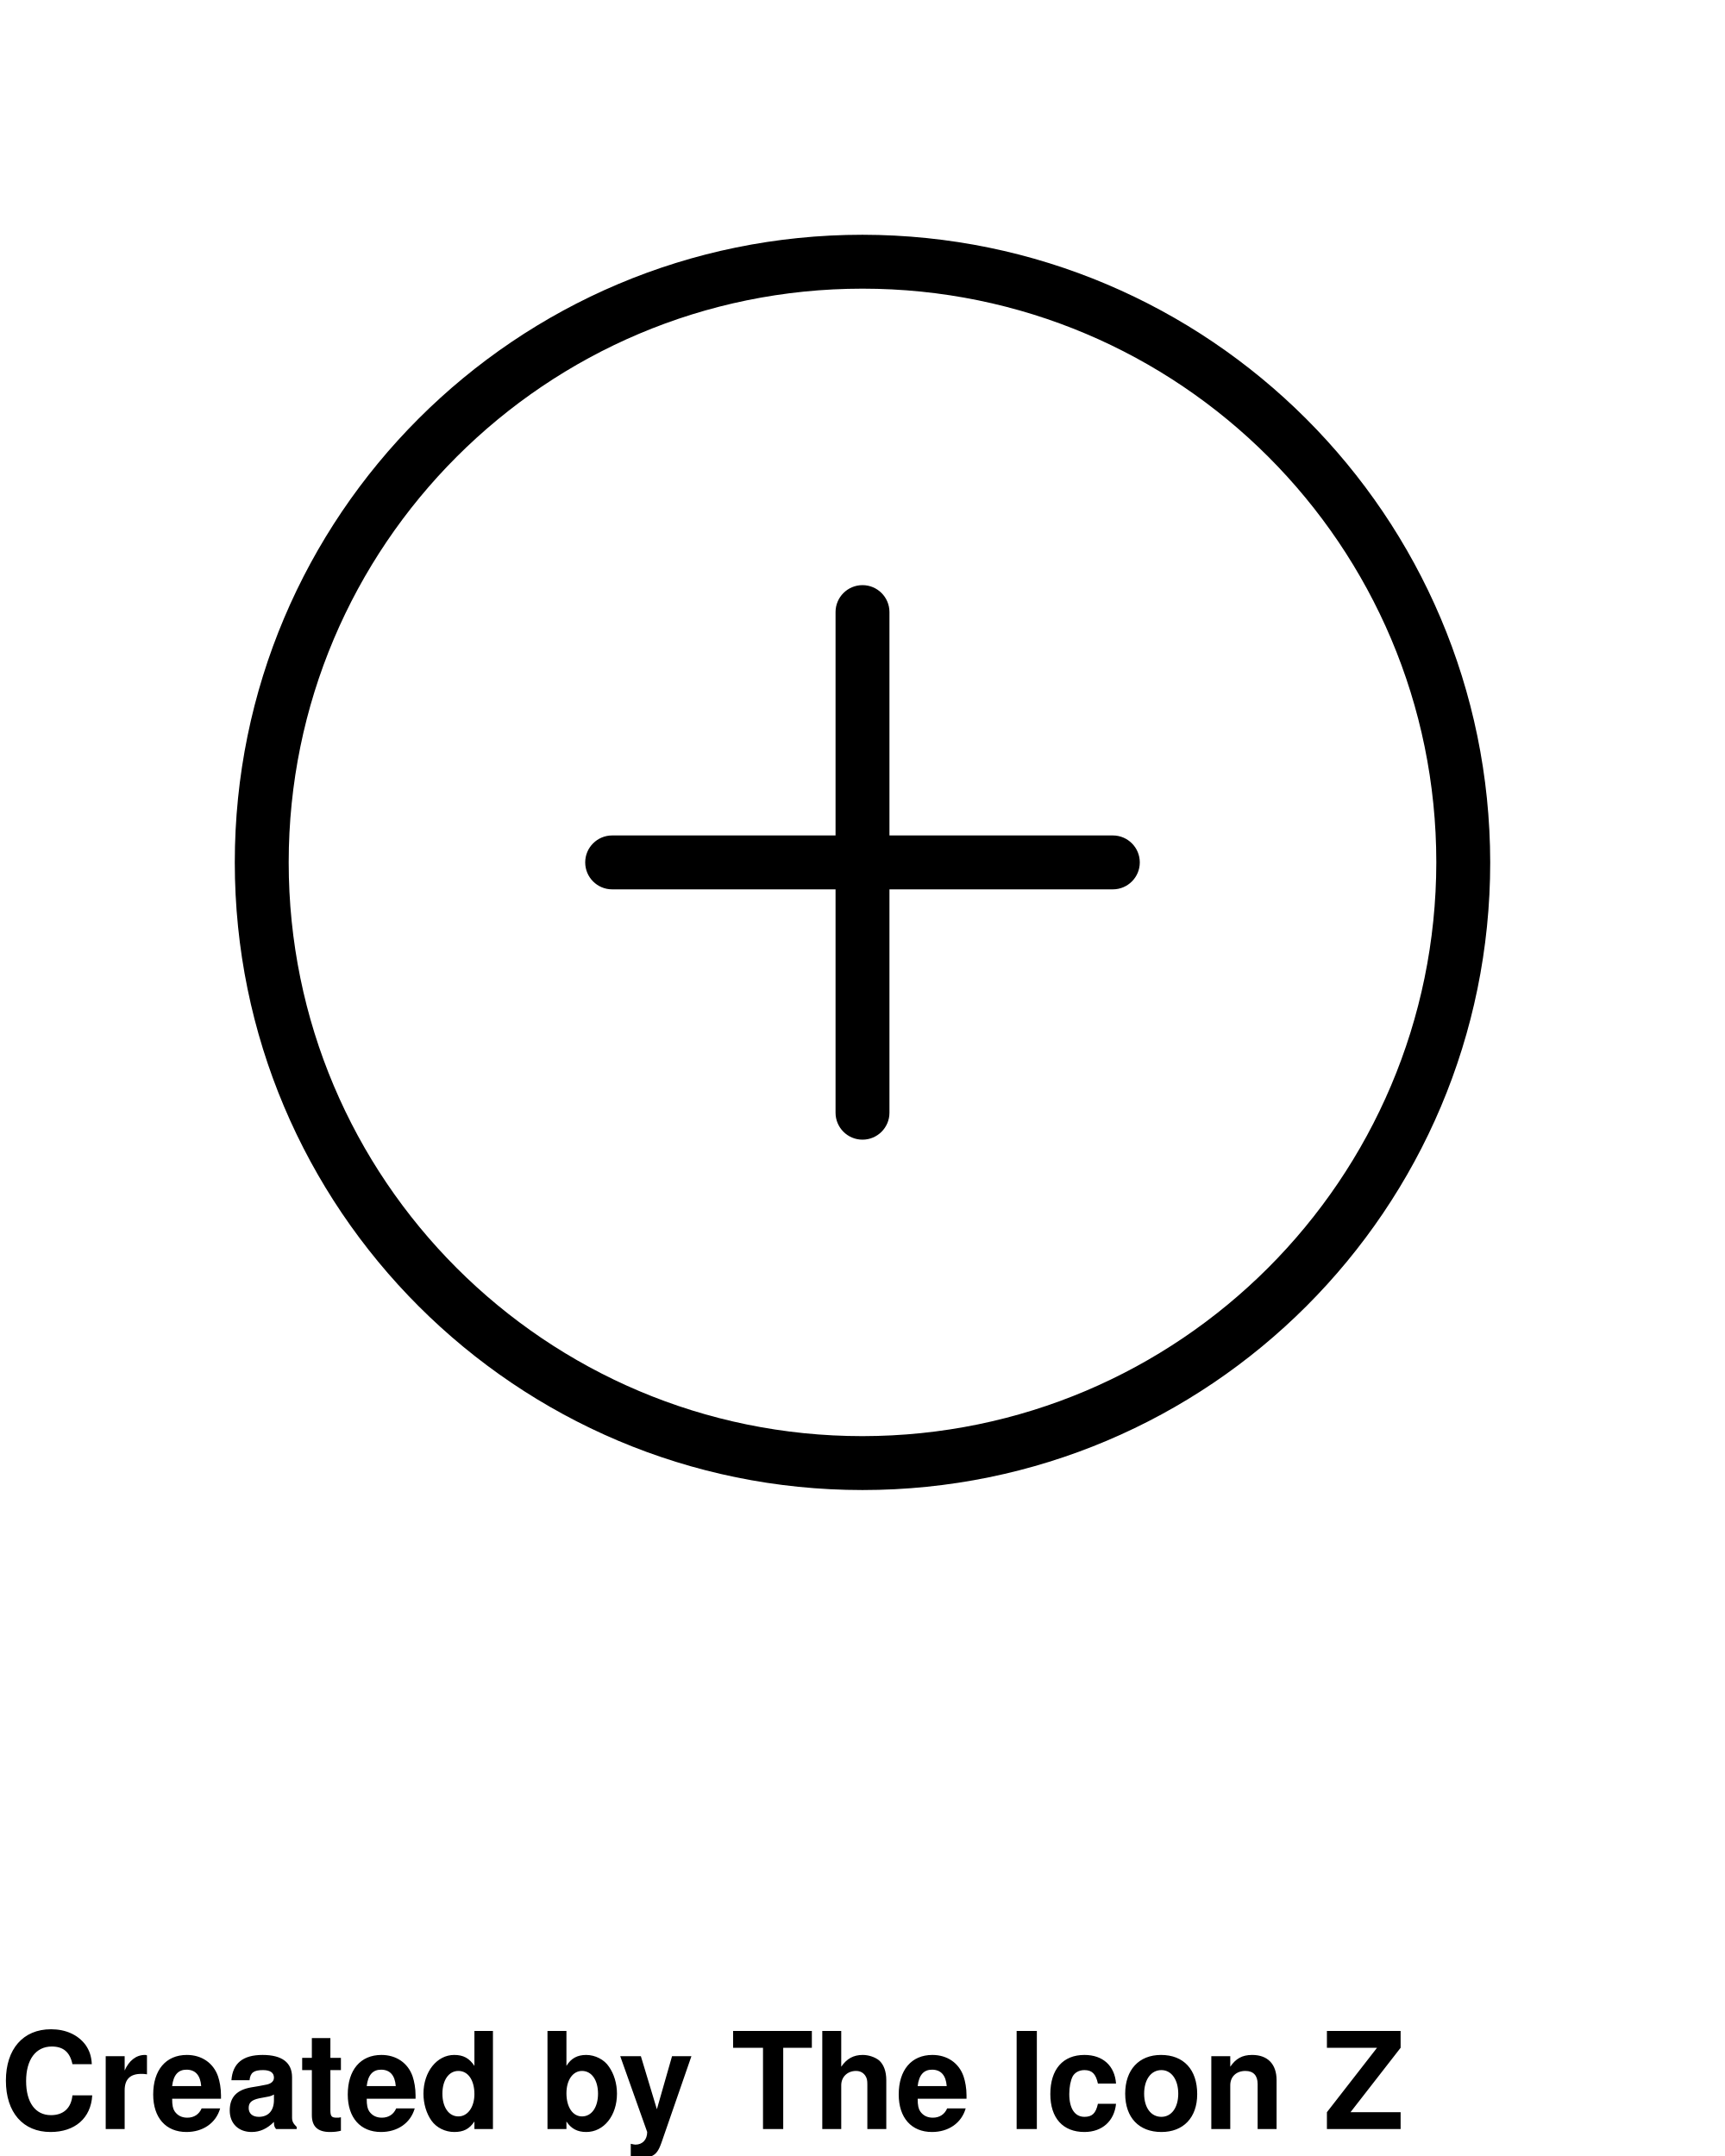
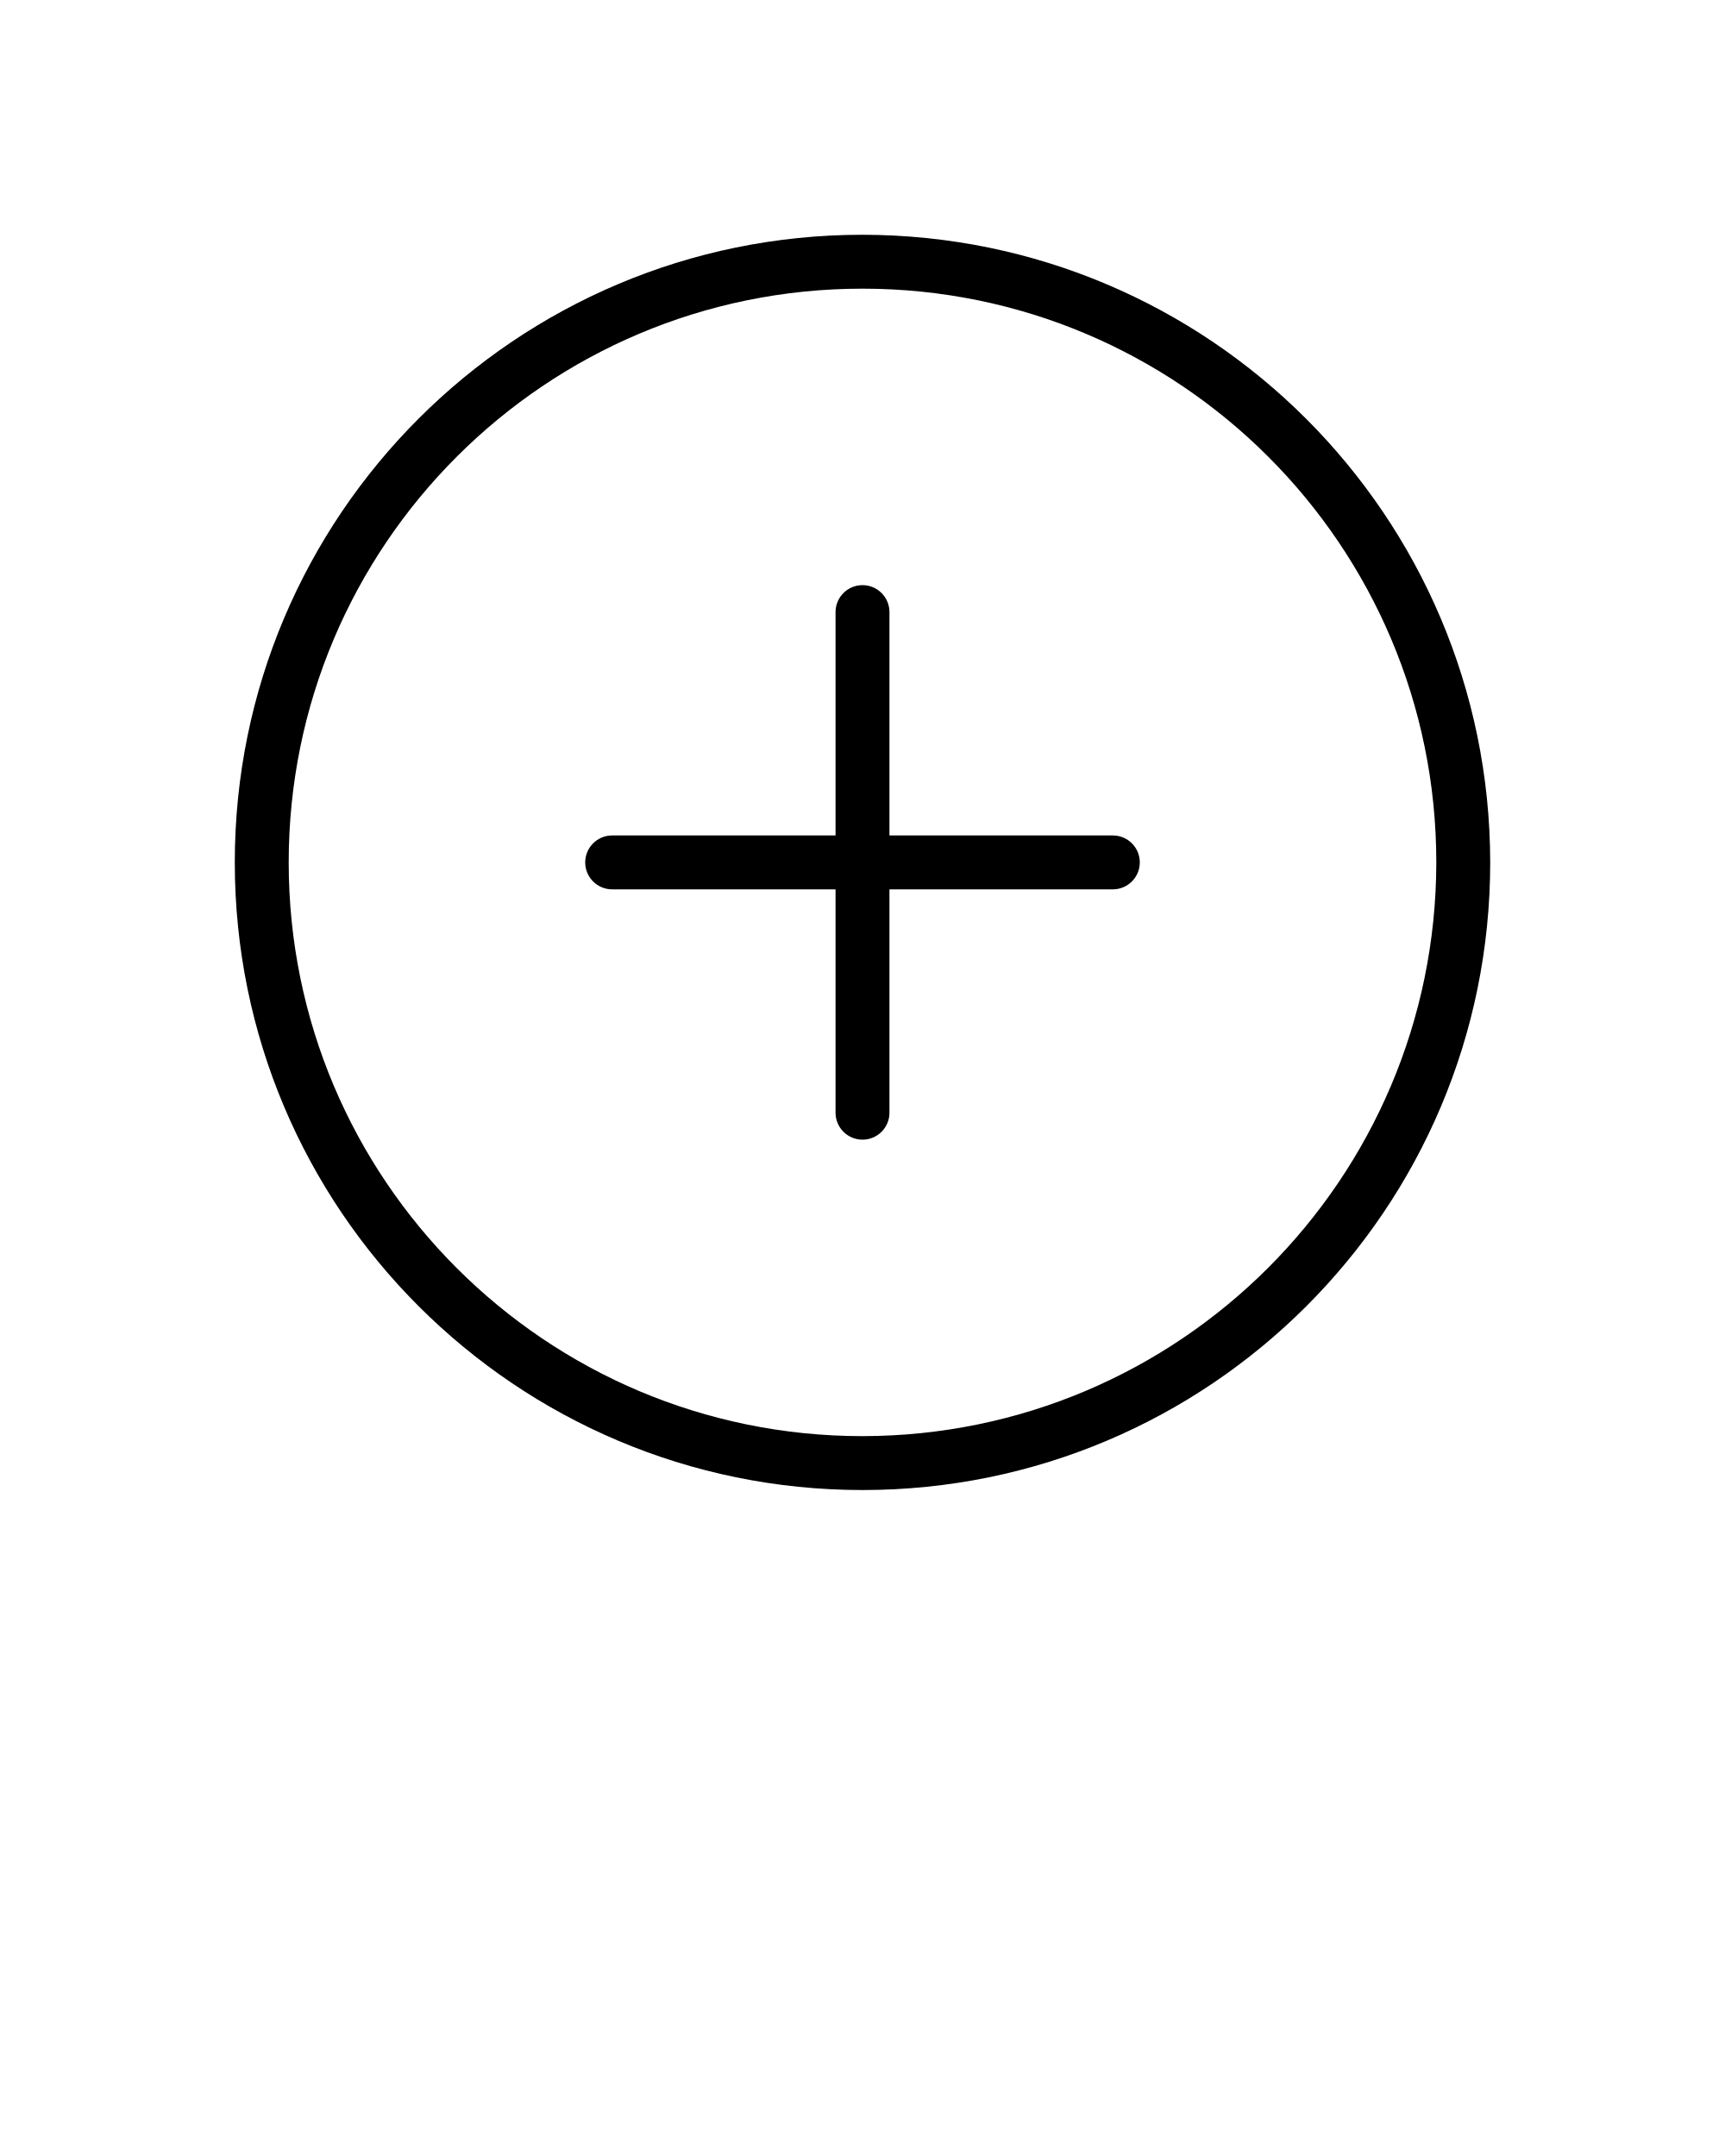
<svg xmlns="http://www.w3.org/2000/svg" viewBox="0 0 64 80">
  <path d="m32 8.711a23.289 23.289 0 1 0 23.289 23.289 23.315 23.315 0 0 0 -23.289-23.289zm0 44.578a21.289 21.289 0 1 1 21.289-21.289 21.313 21.313 0 0 1 -21.289 21.289zm10.288-21.289a1 1 0 0 1 -1 1h-8.288v8.288a1 1 0 0 1 -2 0v-8.288h-8.288a1 1 0 0 1 0-2h8.288v-8.288a1 1 0 0 1 2 0v8.288h8.288a1 1 0 0 1 1 1z" />
  <g font-family="'Helvetica Neue', Helvetica, Arial-Unicode, Arial, Sans-serif" font-size="5" font-weight="bold">
-     <text y="79">Created by The Icon Z</text>
-     <text y="84">from the Noun Project</text>
+     <text y="79" />
+     <text y="84" />
  </g>
</svg>
